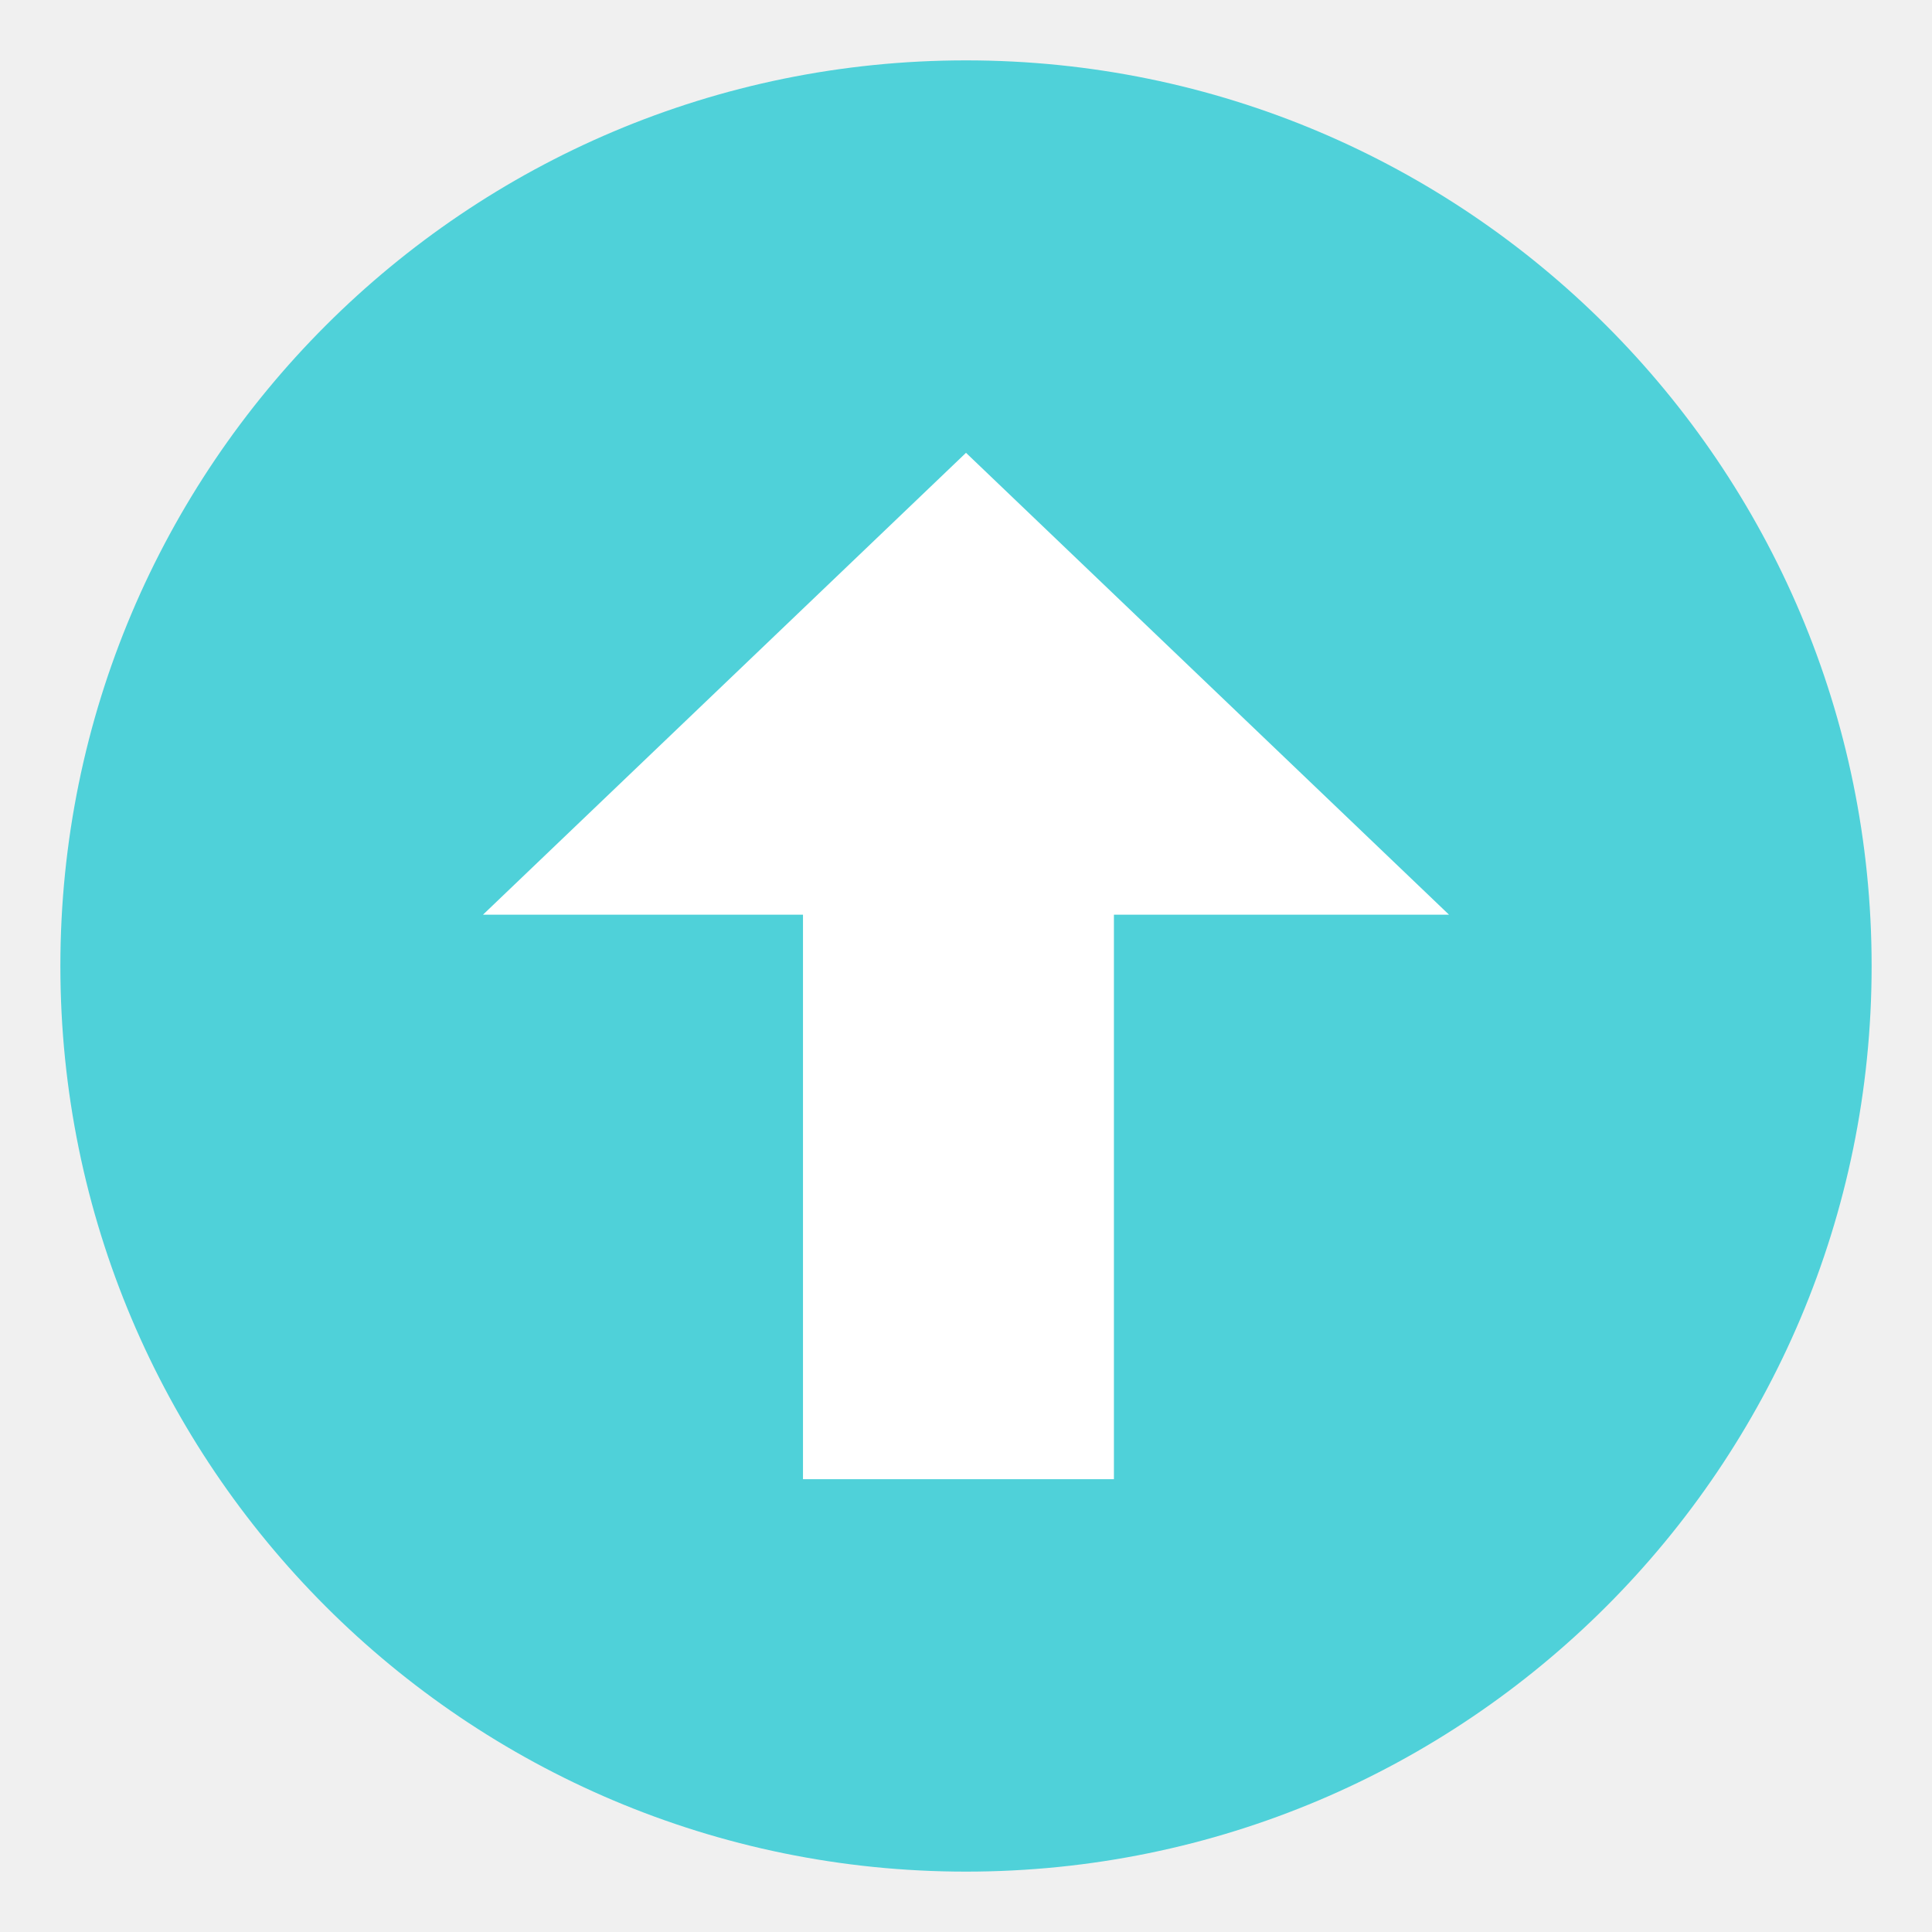
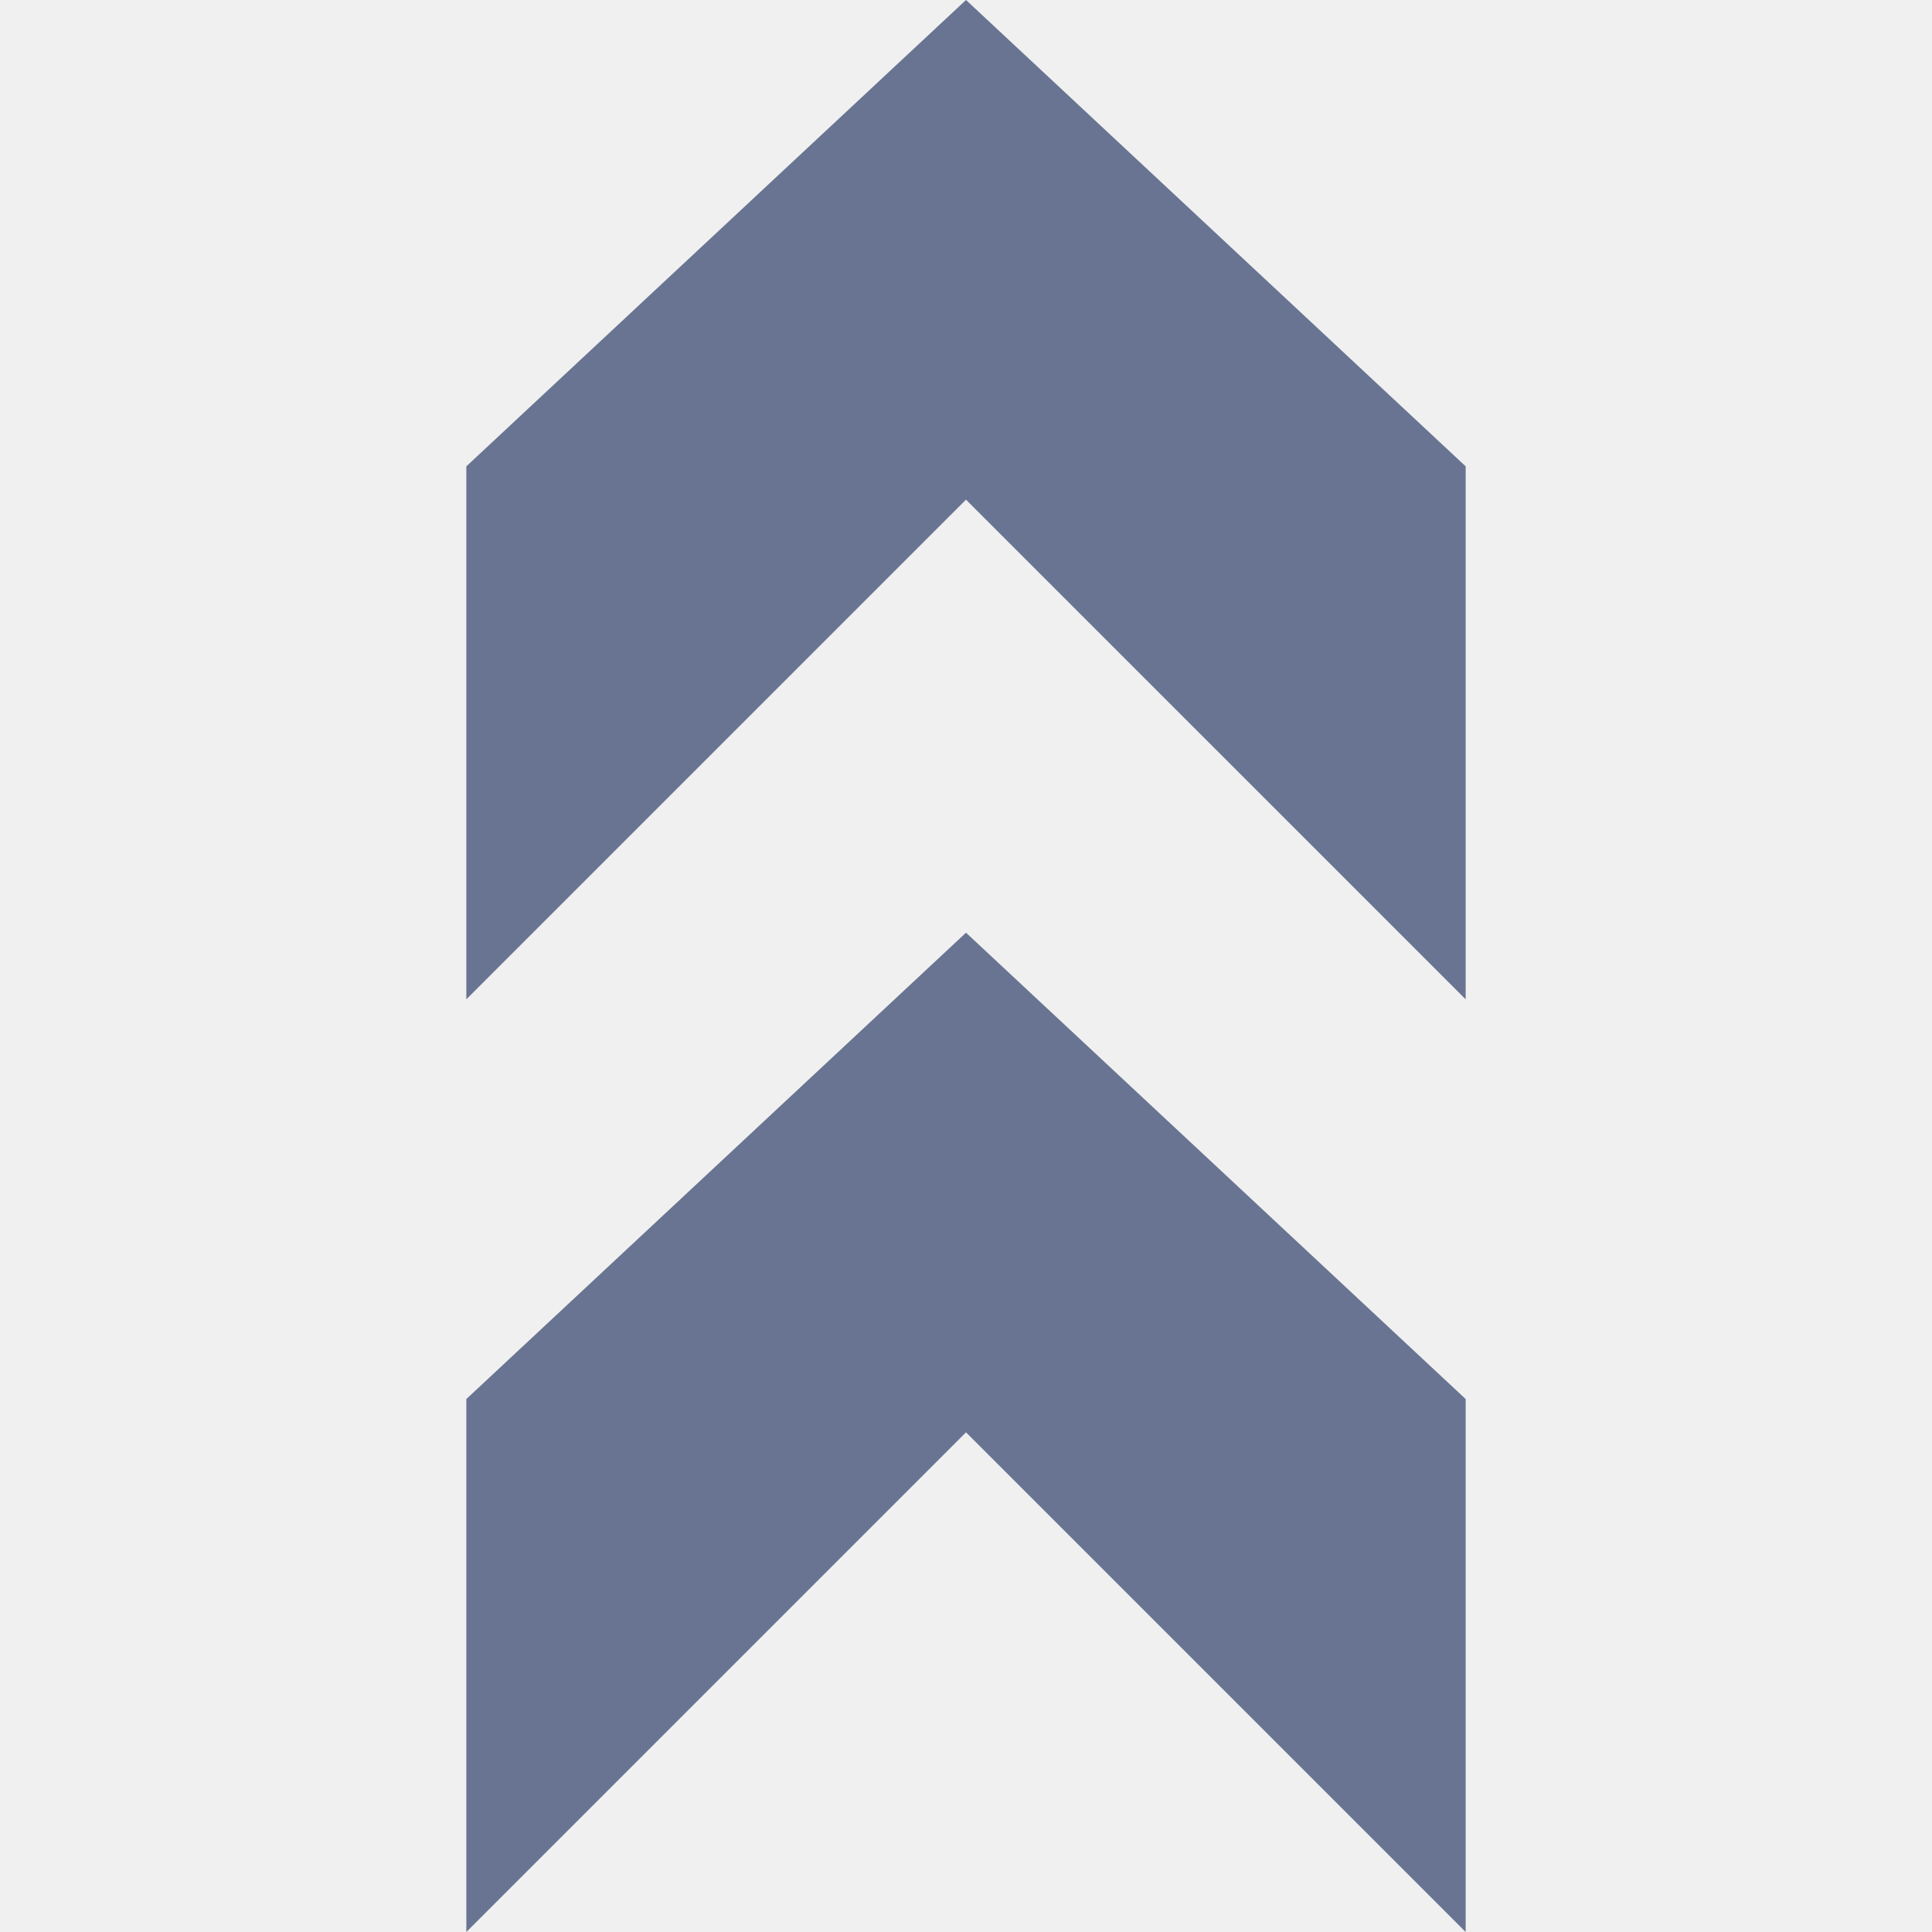
- <svg xmlns="http://www.w3.org/2000/svg" width="800px" height="800px" viewBox="0 0 64 64" aria-hidden="true" role="img" class="iconify iconify--emojione" preserveAspectRatio="xMidYMid meet">
-   <circle cx="32" cy="32" r="30" fill="#4fd1d9" />
-   <path fill="#ffffff" d="M48 30.3L32 15L16 30.3h10.6V49h10.3V30.3z" />
+ <svg xmlns="http://www.w3.org/2000/svg" height="800px" width="800px" version="1.1" id="Layer_1" viewBox="0 0 512 512" xml:space="preserve">
+   <g>
+     <polygon style="fill:#687492;" points="256,0 123.586,123.586 123.586,264.828 256,132.414 388.414,264.828 388.414,123.586  " />
+     <polygon style="fill:#687492;" points="123.586,370.759 123.586,512 256,379.586 388.414,512 388.414,370.759 256,247.172  " />
+   </g>
</svg>
